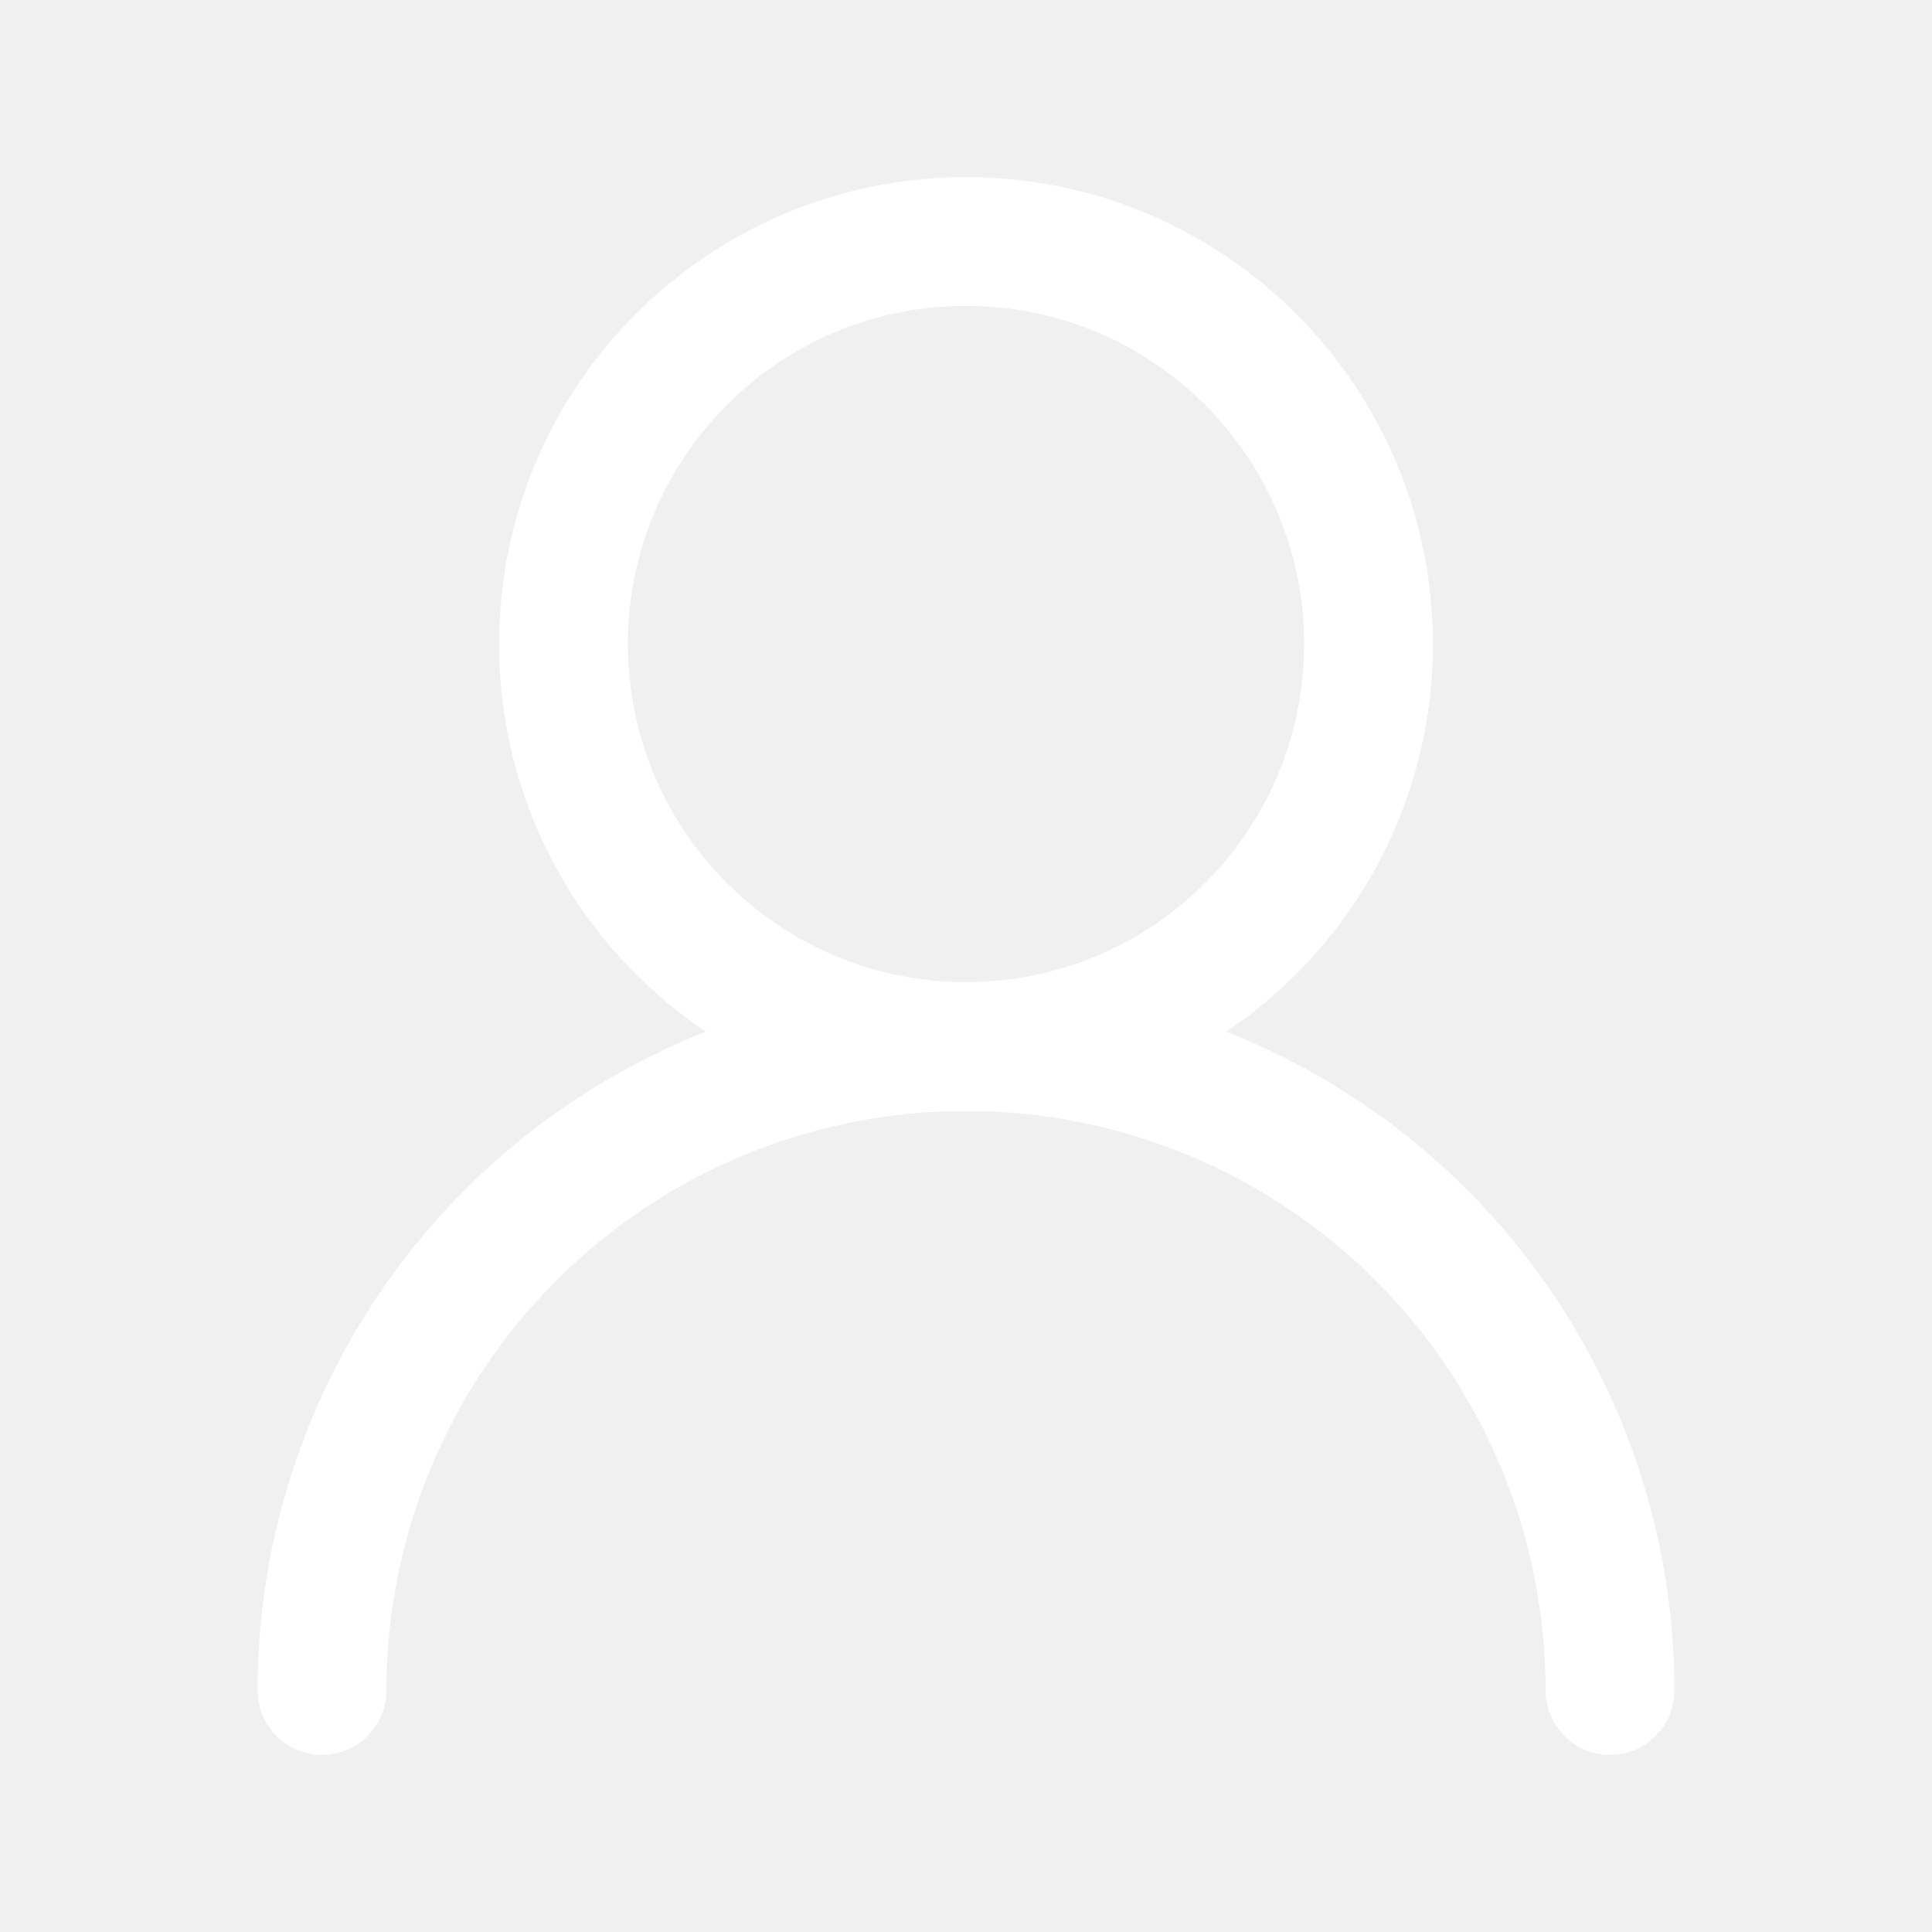
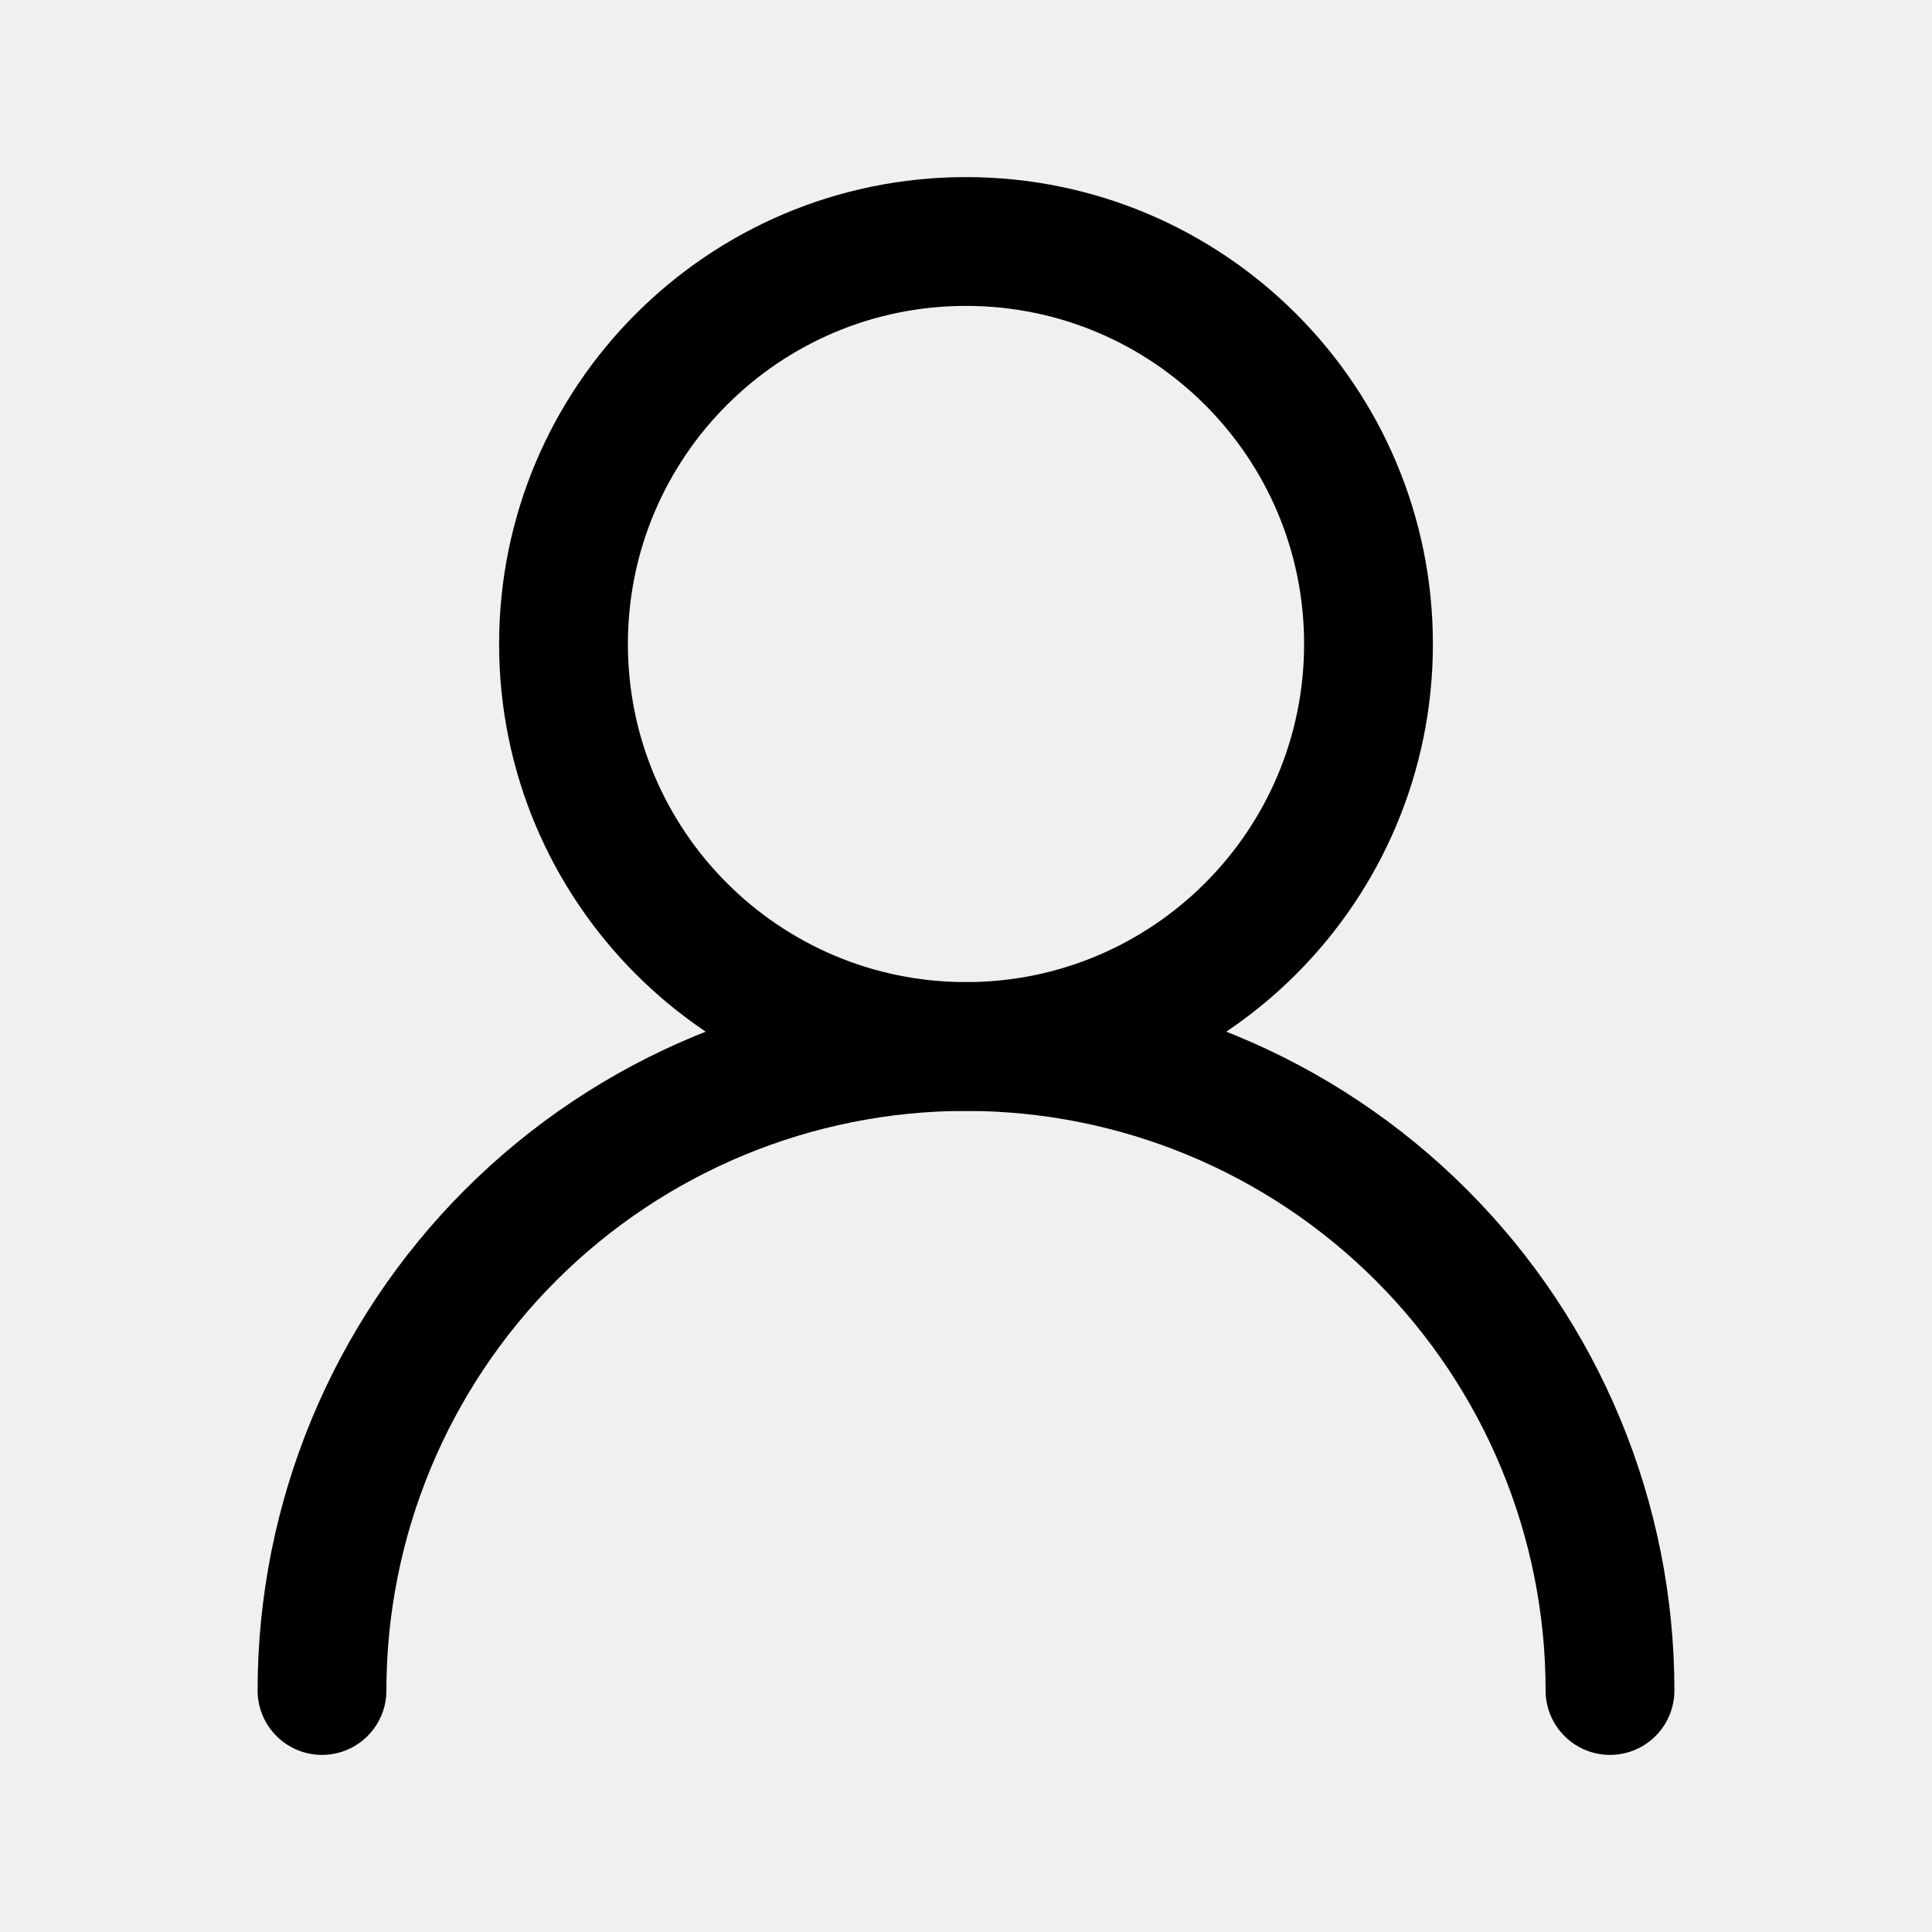
<svg xmlns="http://www.w3.org/2000/svg" width="30" height="30" viewBox="0 0 30 30" fill="none">
-   <path d="M15 16.25C18.452 16.25 21.25 13.452 21.25 10C21.25 6.548 18.452 3.75 15 3.75C11.548 3.75 8.75 6.548 8.75 10C8.75 13.452 11.548 16.25 15 16.25Z" stroke="white" stroke-width="2" stroke-linecap="round" stroke-linejoin="round" />
-   <path d="M25 26.25C25 23.598 23.946 21.054 22.071 19.179C20.196 17.304 17.652 16.25 15 16.25C12.348 16.25 9.804 17.304 7.929 19.179C6.054 21.054 5 23.598 5 26.25" stroke="white" stroke-width="2" stroke-linecap="round" stroke-linejoin="round" />
+   <path d="M15 16.25C18.452 16.25 21.25 13.452 21.25 10C21.25 6.548 18.452 3.75 15 3.75C11.548 3.75 8.75 6.548 8.75 10C8.75 13.452 11.548 16.25 15 16.25Z" stroke="black" stroke-width="2" stroke-linecap="round" stroke-linejoin="round" />
+   <path d="M25 26.25C25 23.598 23.946 21.054 22.071 19.179C20.196 17.304 17.652 16.25 15 16.25C12.348 16.25 9.804 17.304 7.929 19.179C6.054 21.054 5 23.598 5 26.25" stroke="black" stroke-width="2" stroke-linecap="round" stroke-linejoin="round" />
</svg>
